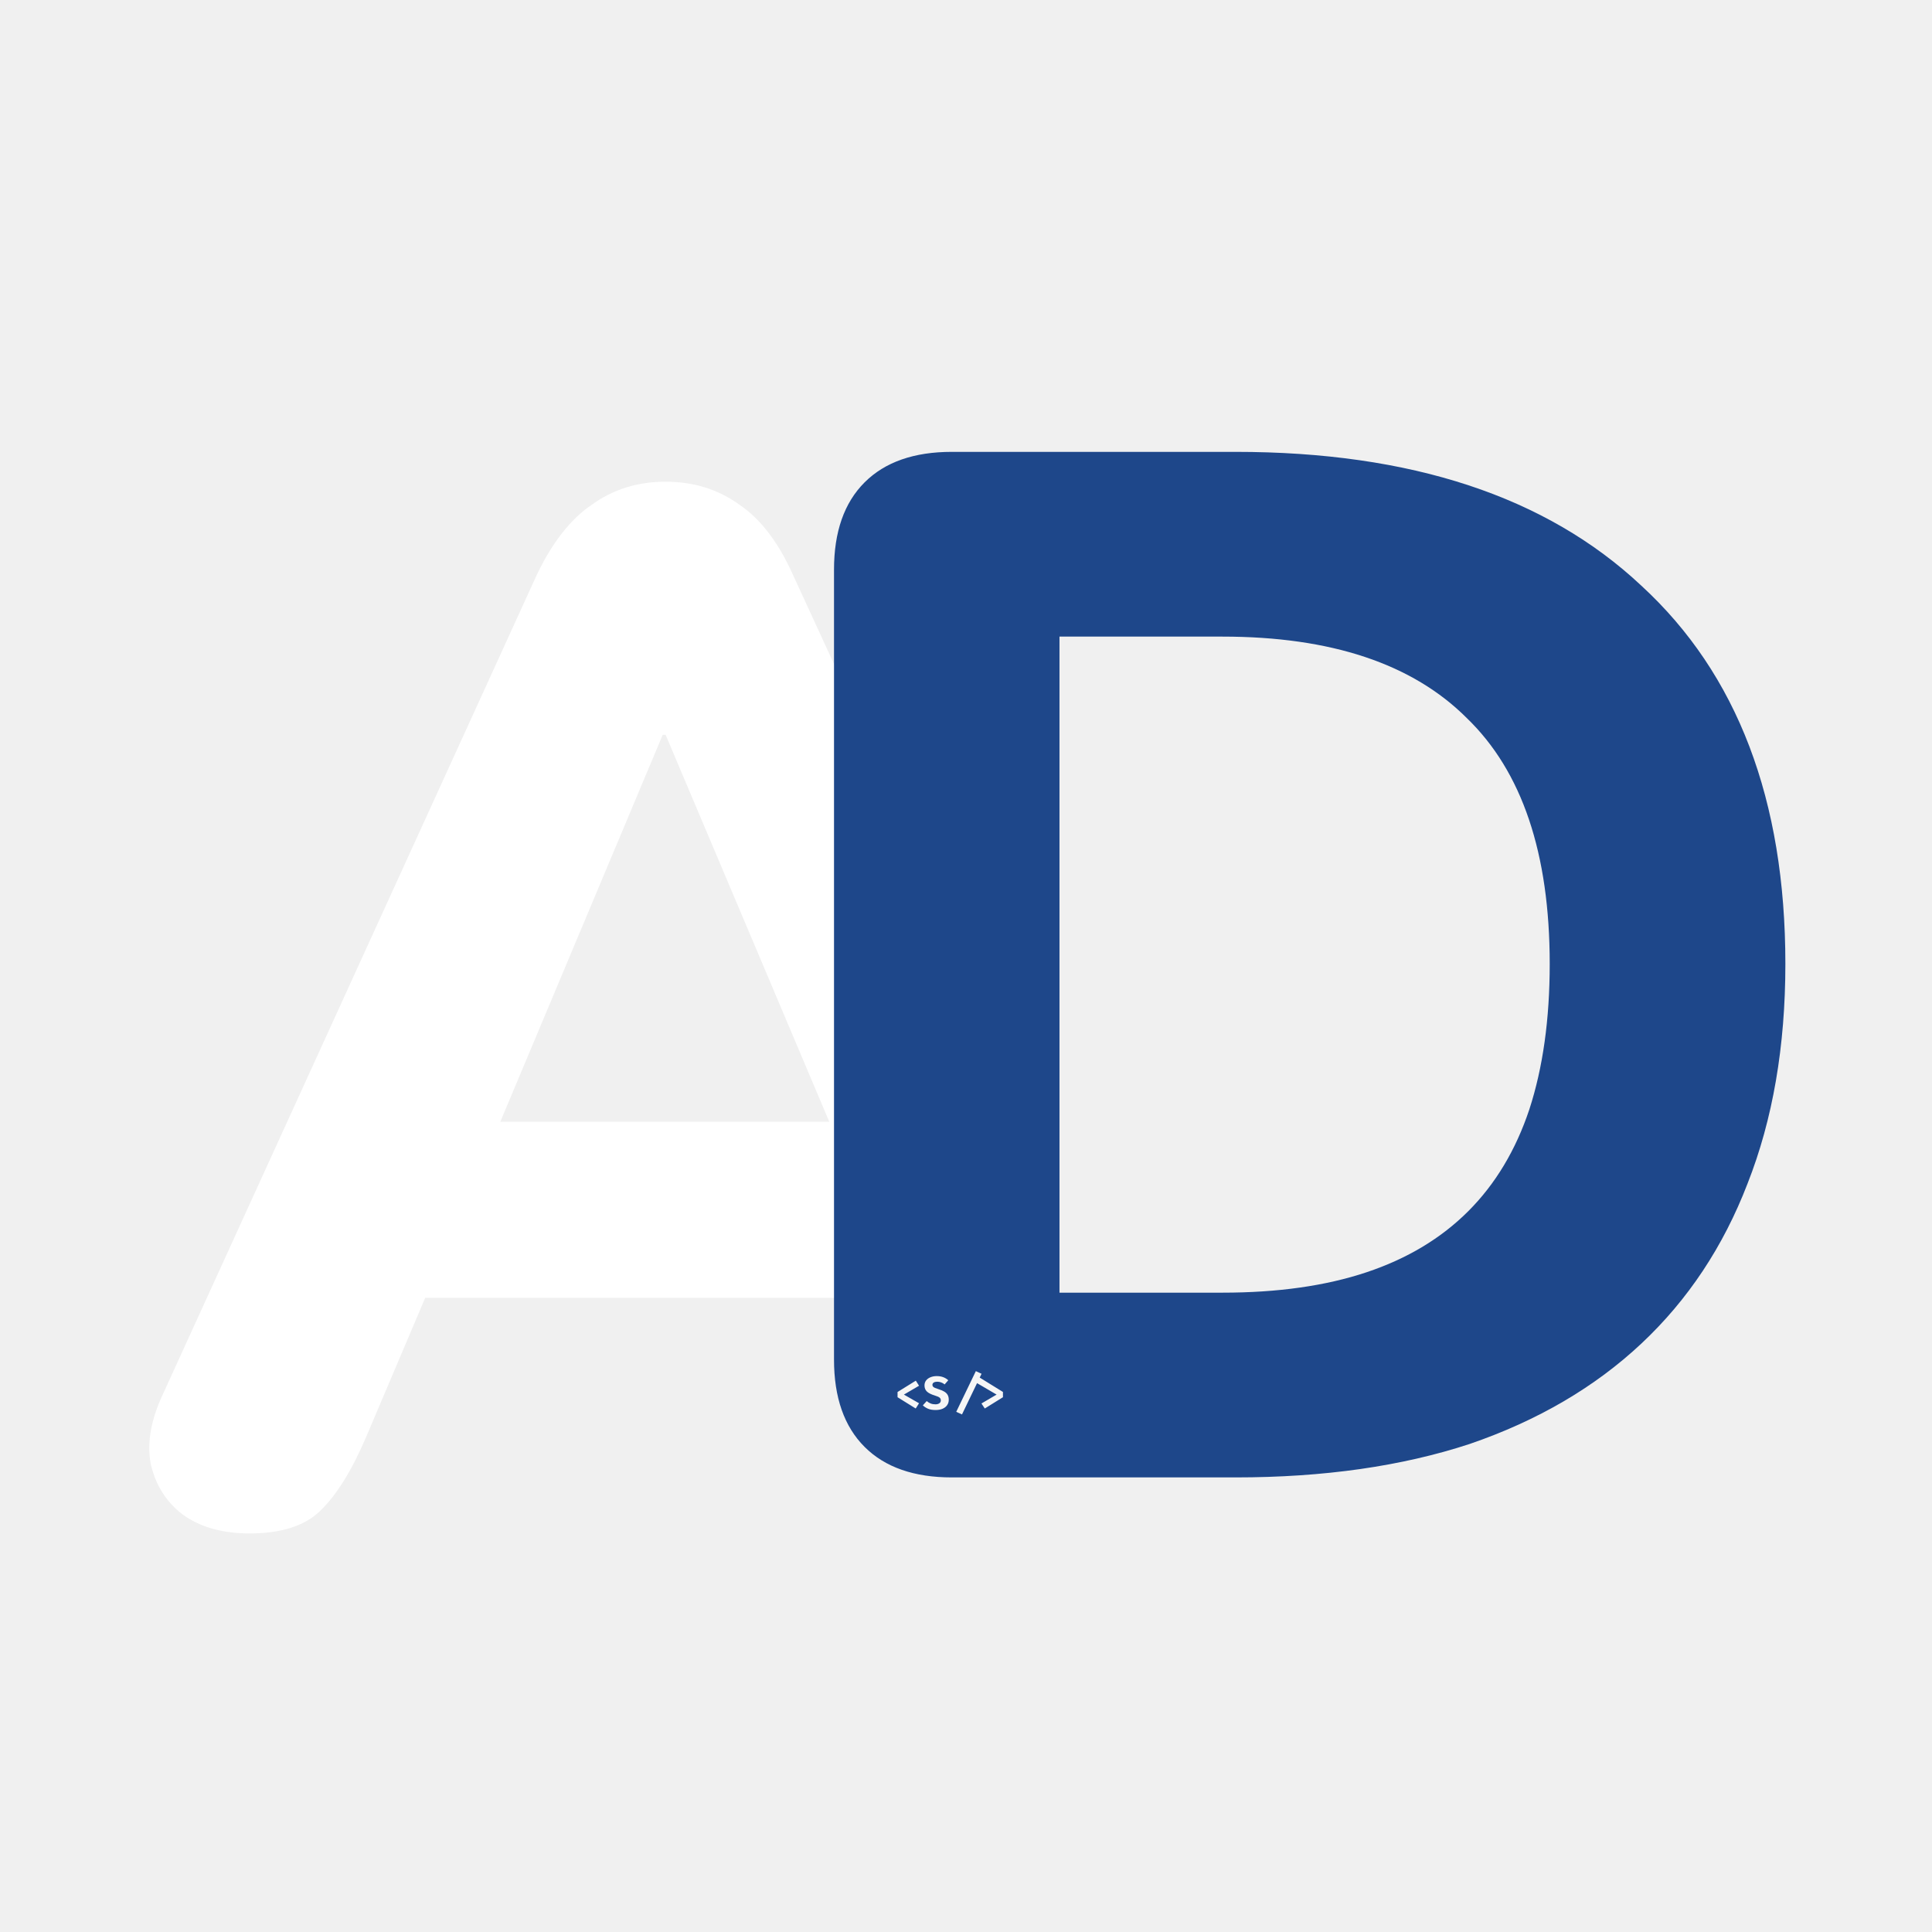
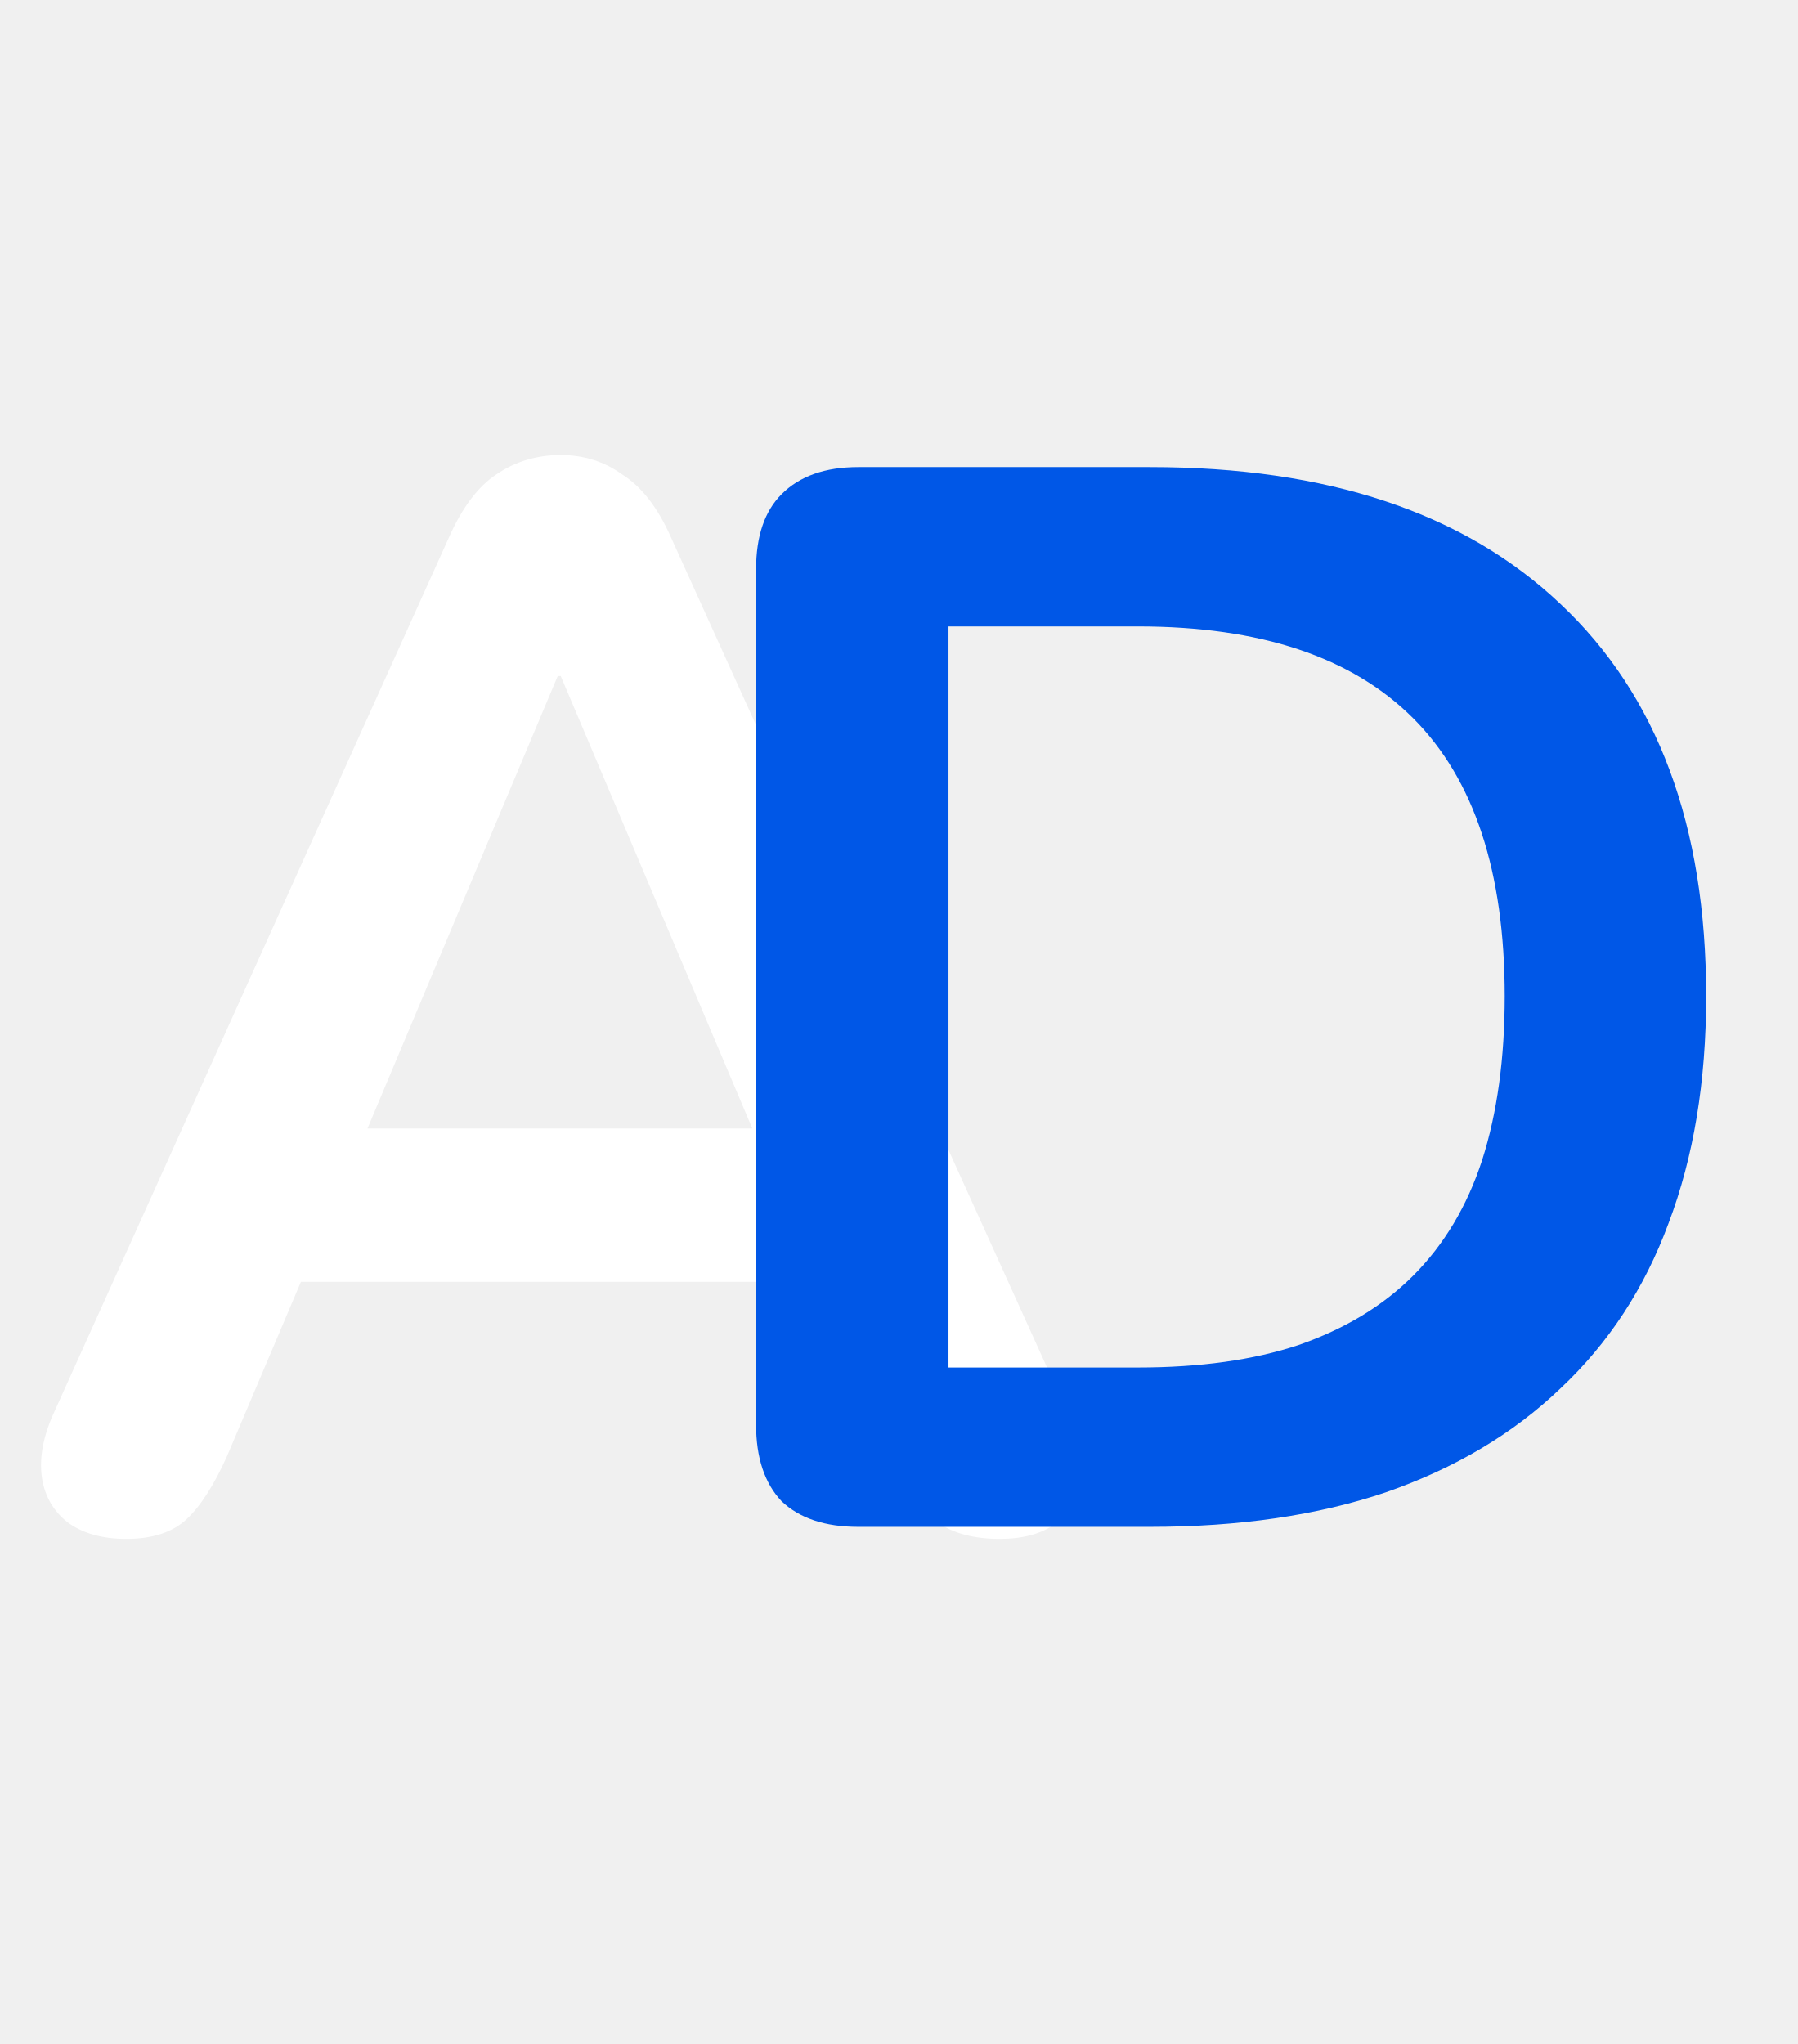
- <svg xmlns="http://www.w3.org/2000/svg" width="170" height="170" viewBox="0 0 170 170" fill="none">
-   <g clip-path="url(#clip0_373_722)">
-     <path d="M21.96 134.93C19.571 134.93 17.608 134.375 16.073 133.266C14.622 132.156 13.683 130.663 13.257 128.786C12.915 126.908 13.299 124.818 14.409 122.514L47.176 50.706C48.542 47.804 50.163 45.714 52.041 44.434C53.918 43.069 56.094 42.386 58.569 42.386C61.043 42.386 63.219 43.069 65.097 44.434C66.974 45.714 68.552 47.804 69.832 50.706L102.857 122.514C103.966 124.818 104.35 126.951 104.009 128.914C103.753 130.791 102.899 132.284 101.449 133.394C99.998 134.418 98.121 134.93 95.817 134.93C92.915 134.93 90.654 134.247 89.032 132.882C87.496 131.516 86.131 129.383 84.936 126.482L77.257 108.69L85.192 114.194H31.817L39.752 108.69L32.2 126.482C30.921 129.468 29.555 131.644 28.105 133.01C26.739 134.29 24.691 134.93 21.96 134.93ZM58.312 64.658L41.928 103.698L38.472 98.706H78.537L75.081 103.698L58.569 64.658H58.312Z" fill="white" />
-   </g>
-   <path d="M83.754 130C80.426 130 77.866 129.104 76.074 127.312C74.282 125.52 73.386 122.96 73.386 119.632V50.128C73.386 46.8 74.282 44.24 76.074 42.448C77.866 40.656 80.426 39.76 83.754 39.76H108.714C124.159 39.76 136.063 43.685 144.426 51.536C152.874 59.301 157.098 70.395 157.098 84.816C157.098 92.069 155.989 98.512 153.77 104.144C151.637 109.691 148.522 114.384 144.426 118.224C140.33 122.064 135.295 125.008 129.322 127.056C123.349 129.019 116.479 130 108.714 130H83.754ZM93.226 113.744H107.562C112.426 113.744 116.65 113.147 120.234 111.952C123.818 110.757 126.805 108.965 129.194 106.576C131.583 104.187 133.375 101.2 134.57 97.616C135.765 93.947 136.362 89.68 136.362 84.816C136.362 75.088 133.93 67.877 129.066 63.184C124.287 58.405 117.119 56.016 107.562 56.016H93.226V113.744Z" fill="#1E478A" />
-   <path d="M80.585 121.487L80.868 121.934L79.537 122.712L80.868 123.475L80.575 123.936L78.977 122.944V122.484L80.585 121.487ZM83.483 123.169C83.483 123.346 83.437 123.502 83.344 123.637C83.252 123.772 83.12 123.878 82.948 123.955C82.776 124.031 82.568 124.07 82.326 124.07C82.058 124.07 81.833 124.031 81.651 123.953C81.471 123.874 81.321 123.776 81.202 123.659L81.543 123.282C81.648 123.374 81.764 123.445 81.891 123.495C82.019 123.545 82.158 123.569 82.31 123.569C82.451 123.569 82.565 123.539 82.653 123.479C82.74 123.417 82.784 123.331 82.784 123.221C82.784 123.117 82.747 123.035 82.673 122.976C82.6 122.918 82.465 122.858 82.267 122.798C81.934 122.697 81.698 122.578 81.557 122.441C81.418 122.303 81.348 122.126 81.348 121.91C81.348 121.736 81.396 121.588 81.492 121.465C81.589 121.342 81.719 121.248 81.881 121.184C82.044 121.118 82.223 121.085 82.419 121.085C82.639 121.085 82.833 121.117 83.001 121.182C83.169 121.244 83.315 121.335 83.438 121.452L83.12 121.817C83.025 121.737 82.921 121.677 82.81 121.639C82.7 121.599 82.587 121.579 82.472 121.579C82.343 121.579 82.24 121.603 82.162 121.651C82.084 121.698 82.045 121.767 82.045 121.858C82.045 121.919 82.062 121.969 82.097 122.01C82.131 122.051 82.19 122.09 82.275 122.127C82.36 122.163 82.477 122.204 82.628 122.252C82.807 122.307 82.96 122.373 83.087 122.449C83.216 122.524 83.314 122.619 83.381 122.734C83.449 122.849 83.483 122.994 83.483 123.169ZM84.647 124.459L84.141 124.228L85.866 120.648L86.368 120.88L86.206 121.216L88.251 122.48V122.944L86.653 123.936L86.36 123.495L87.693 122.712L85.972 121.705L84.647 124.459Z" fill="#F6F6F6" />
-   <defs>
-     <clipPath id="clip0_373_722">
-       <rect width="77.544" height="166.222" fill="white" transform="translate(0 3.77783)" />
-     </clipPath>
-   </defs>
+ <svg xmlns="http://www.w3.org/2000/svg" width="73" height="83" viewBox="0 0 73 83" fill="none">
+   <path d="M5.127 62.488C4.151 62.488 3.357 62.264 2.747 61.817C2.177 61.369 1.831 60.779 1.709 60.047C1.587 59.273 1.729 58.419 2.136 57.483L18.251 21.775C18.78 20.595 19.411 19.76 20.143 19.272C20.916 18.743 21.791 18.479 22.768 18.479C23.704 18.479 24.538 18.743 25.271 19.272C26.044 19.76 26.695 20.595 27.224 21.775L43.399 57.483C43.847 58.419 44.01 59.273 43.888 60.047C43.766 60.82 43.42 61.43 42.85 61.878C42.28 62.285 41.528 62.488 40.592 62.488C39.452 62.488 38.557 62.224 37.906 61.695C37.295 61.125 36.746 60.27 36.258 59.131L32.29 49.914L35.586 52.05H9.827L13.124 49.914L9.217 59.131C8.688 60.311 8.139 61.166 7.569 61.695C6.999 62.224 6.185 62.488 5.127 62.488ZM22.646 27.451L14.1 47.778L12.513 45.824H32.901L31.375 47.778L22.768 27.451H22.646Z" fill="white" />
+   <path d="M34.851 62C33.508 62 32.47 61.654 31.738 60.962C31.046 60.23 30.7 59.192 30.7 57.849V23.117C30.7 21.775 31.046 20.757 31.738 20.066C32.47 19.333 33.508 18.967 34.851 18.967H46.693C53.895 18.967 59.45 20.818 63.356 24.521C67.304 28.224 69.277 33.535 69.277 40.453C69.277 43.912 68.769 46.984 67.751 49.67C66.775 52.315 65.31 54.553 63.356 56.384C61.444 58.215 59.084 59.619 56.276 60.596C53.509 61.532 50.314 62 46.693 62H34.851ZM38.513 55.53H46.204C48.727 55.53 50.904 55.225 52.736 54.614C54.607 53.963 56.154 53.027 57.375 51.806C58.636 50.545 59.572 48.978 60.182 47.106C60.793 45.194 61.098 42.976 61.098 40.453C61.098 35.407 59.857 31.643 57.375 29.16C54.892 26.678 51.169 25.437 46.204 25.437H38.513V55.53Z" fill="#0057E7" />
</svg>
